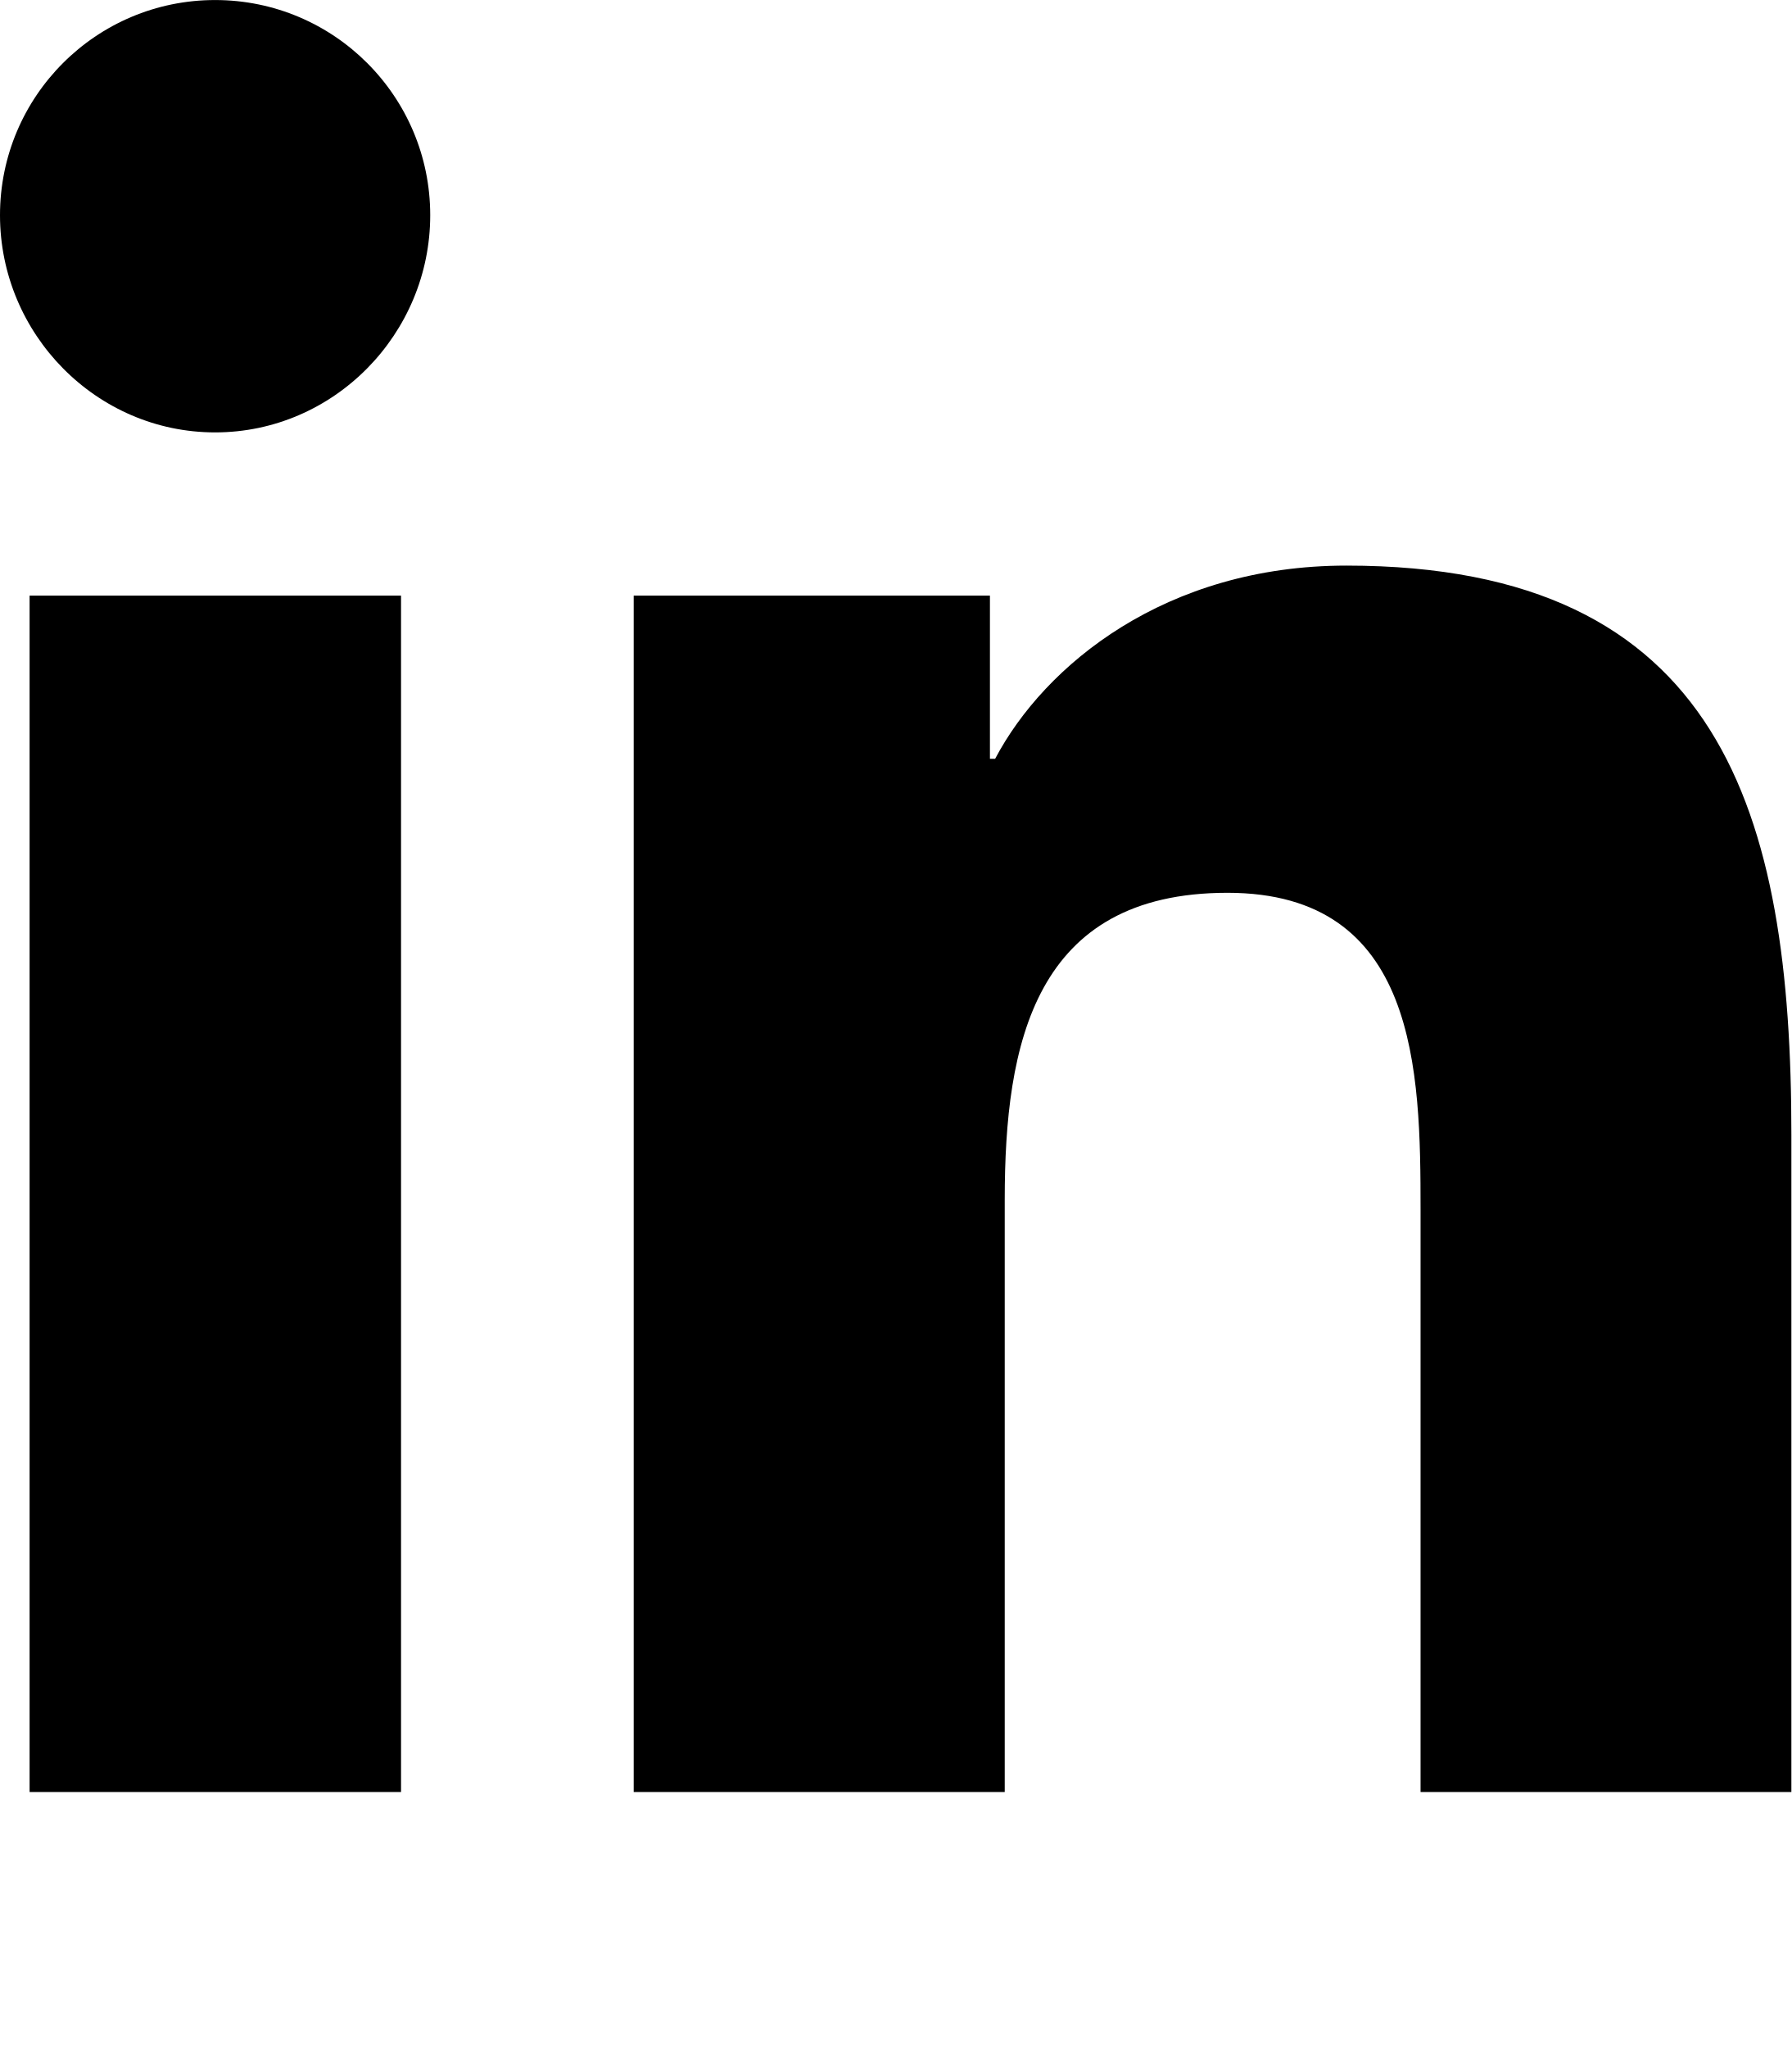
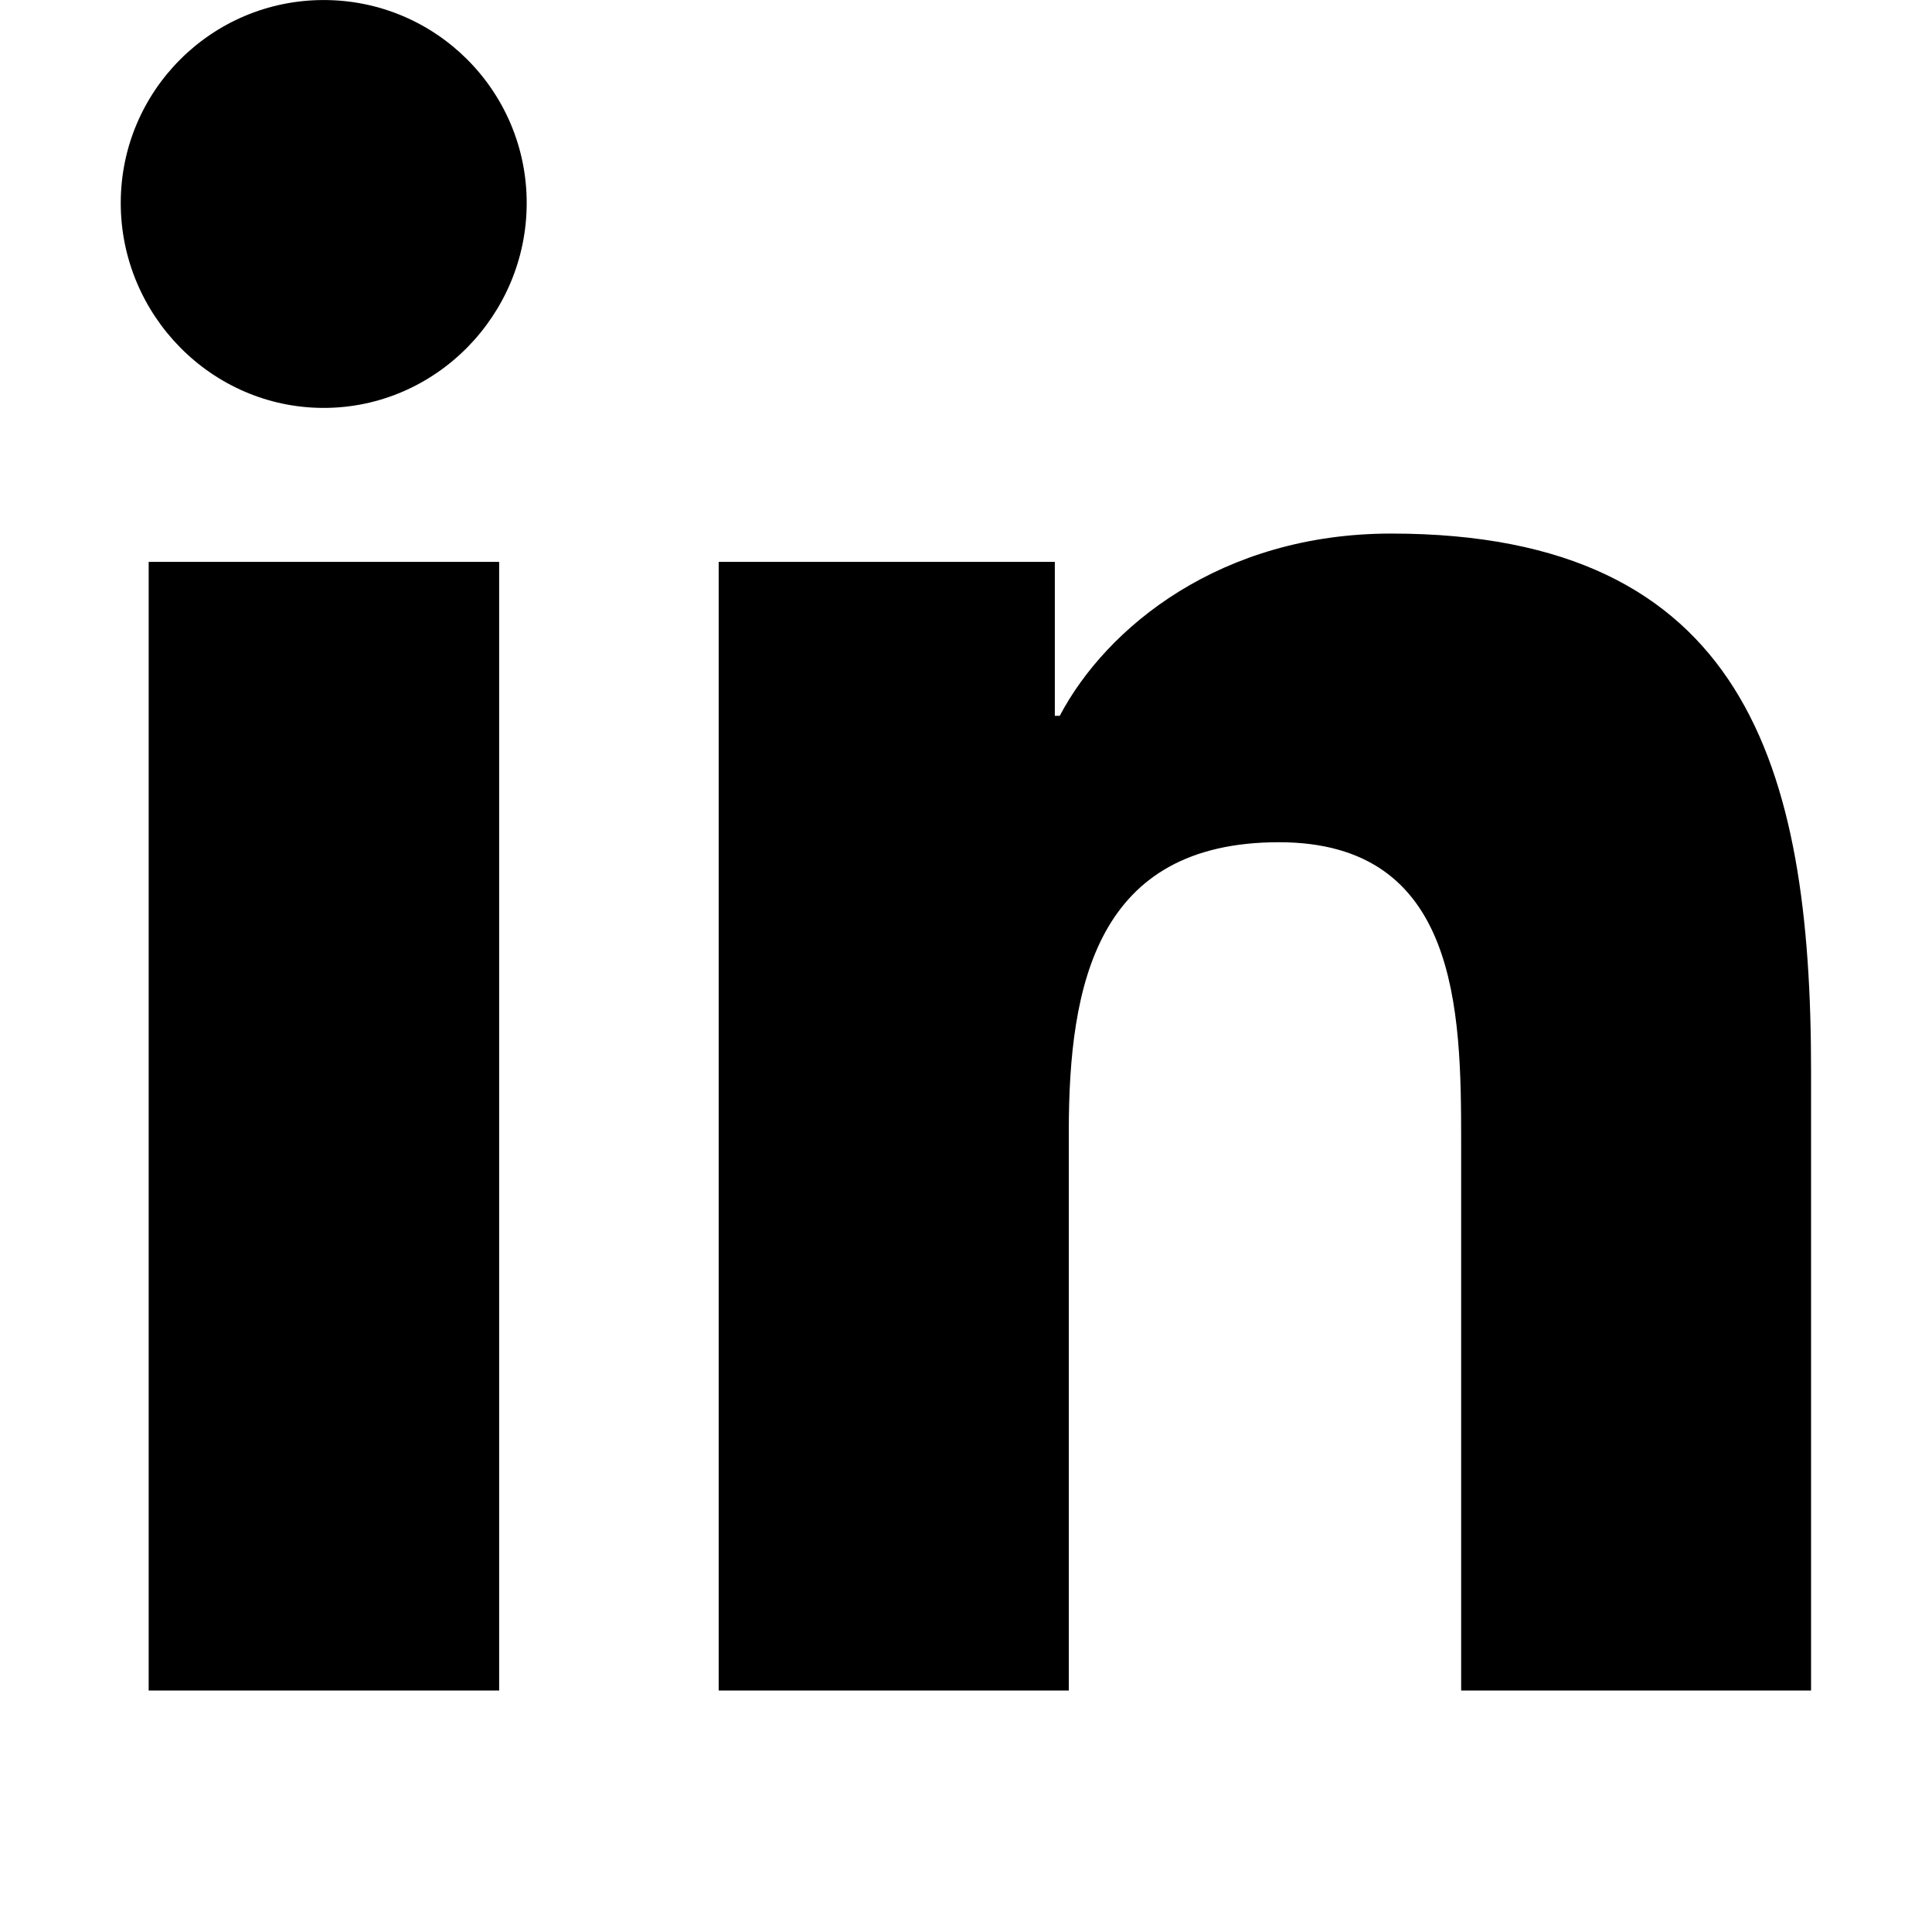
- <svg xmlns="http://www.w3.org/2000/svg" viewBox="0 0 448 512">
+ <svg xmlns="http://www.w3.org/2000/svg" width="24" height="24" viewBox="0 0 448 512">
  <path d="M100.28 448H7.4V148.9h92.88zM53.79 108.1C24.09 108.1 0 83.5 0 53.8a53.79 53.79 0 0 1 107.58 0c0 29.7-24.1 54.3-53.79 54.3zM447.9 448h-92.68V302.4c0-34.7-.7-79.2-48.29-79.2-48.29 0-55.69 37.7-55.69 76.7V448h-92.78V148.9h89.08v40.8h1.3c12.4-23.5 42.69-48.3 87.83-48.3 93.97 0 111.28 61.9 111.28 142.3V448z" />
</svg>
